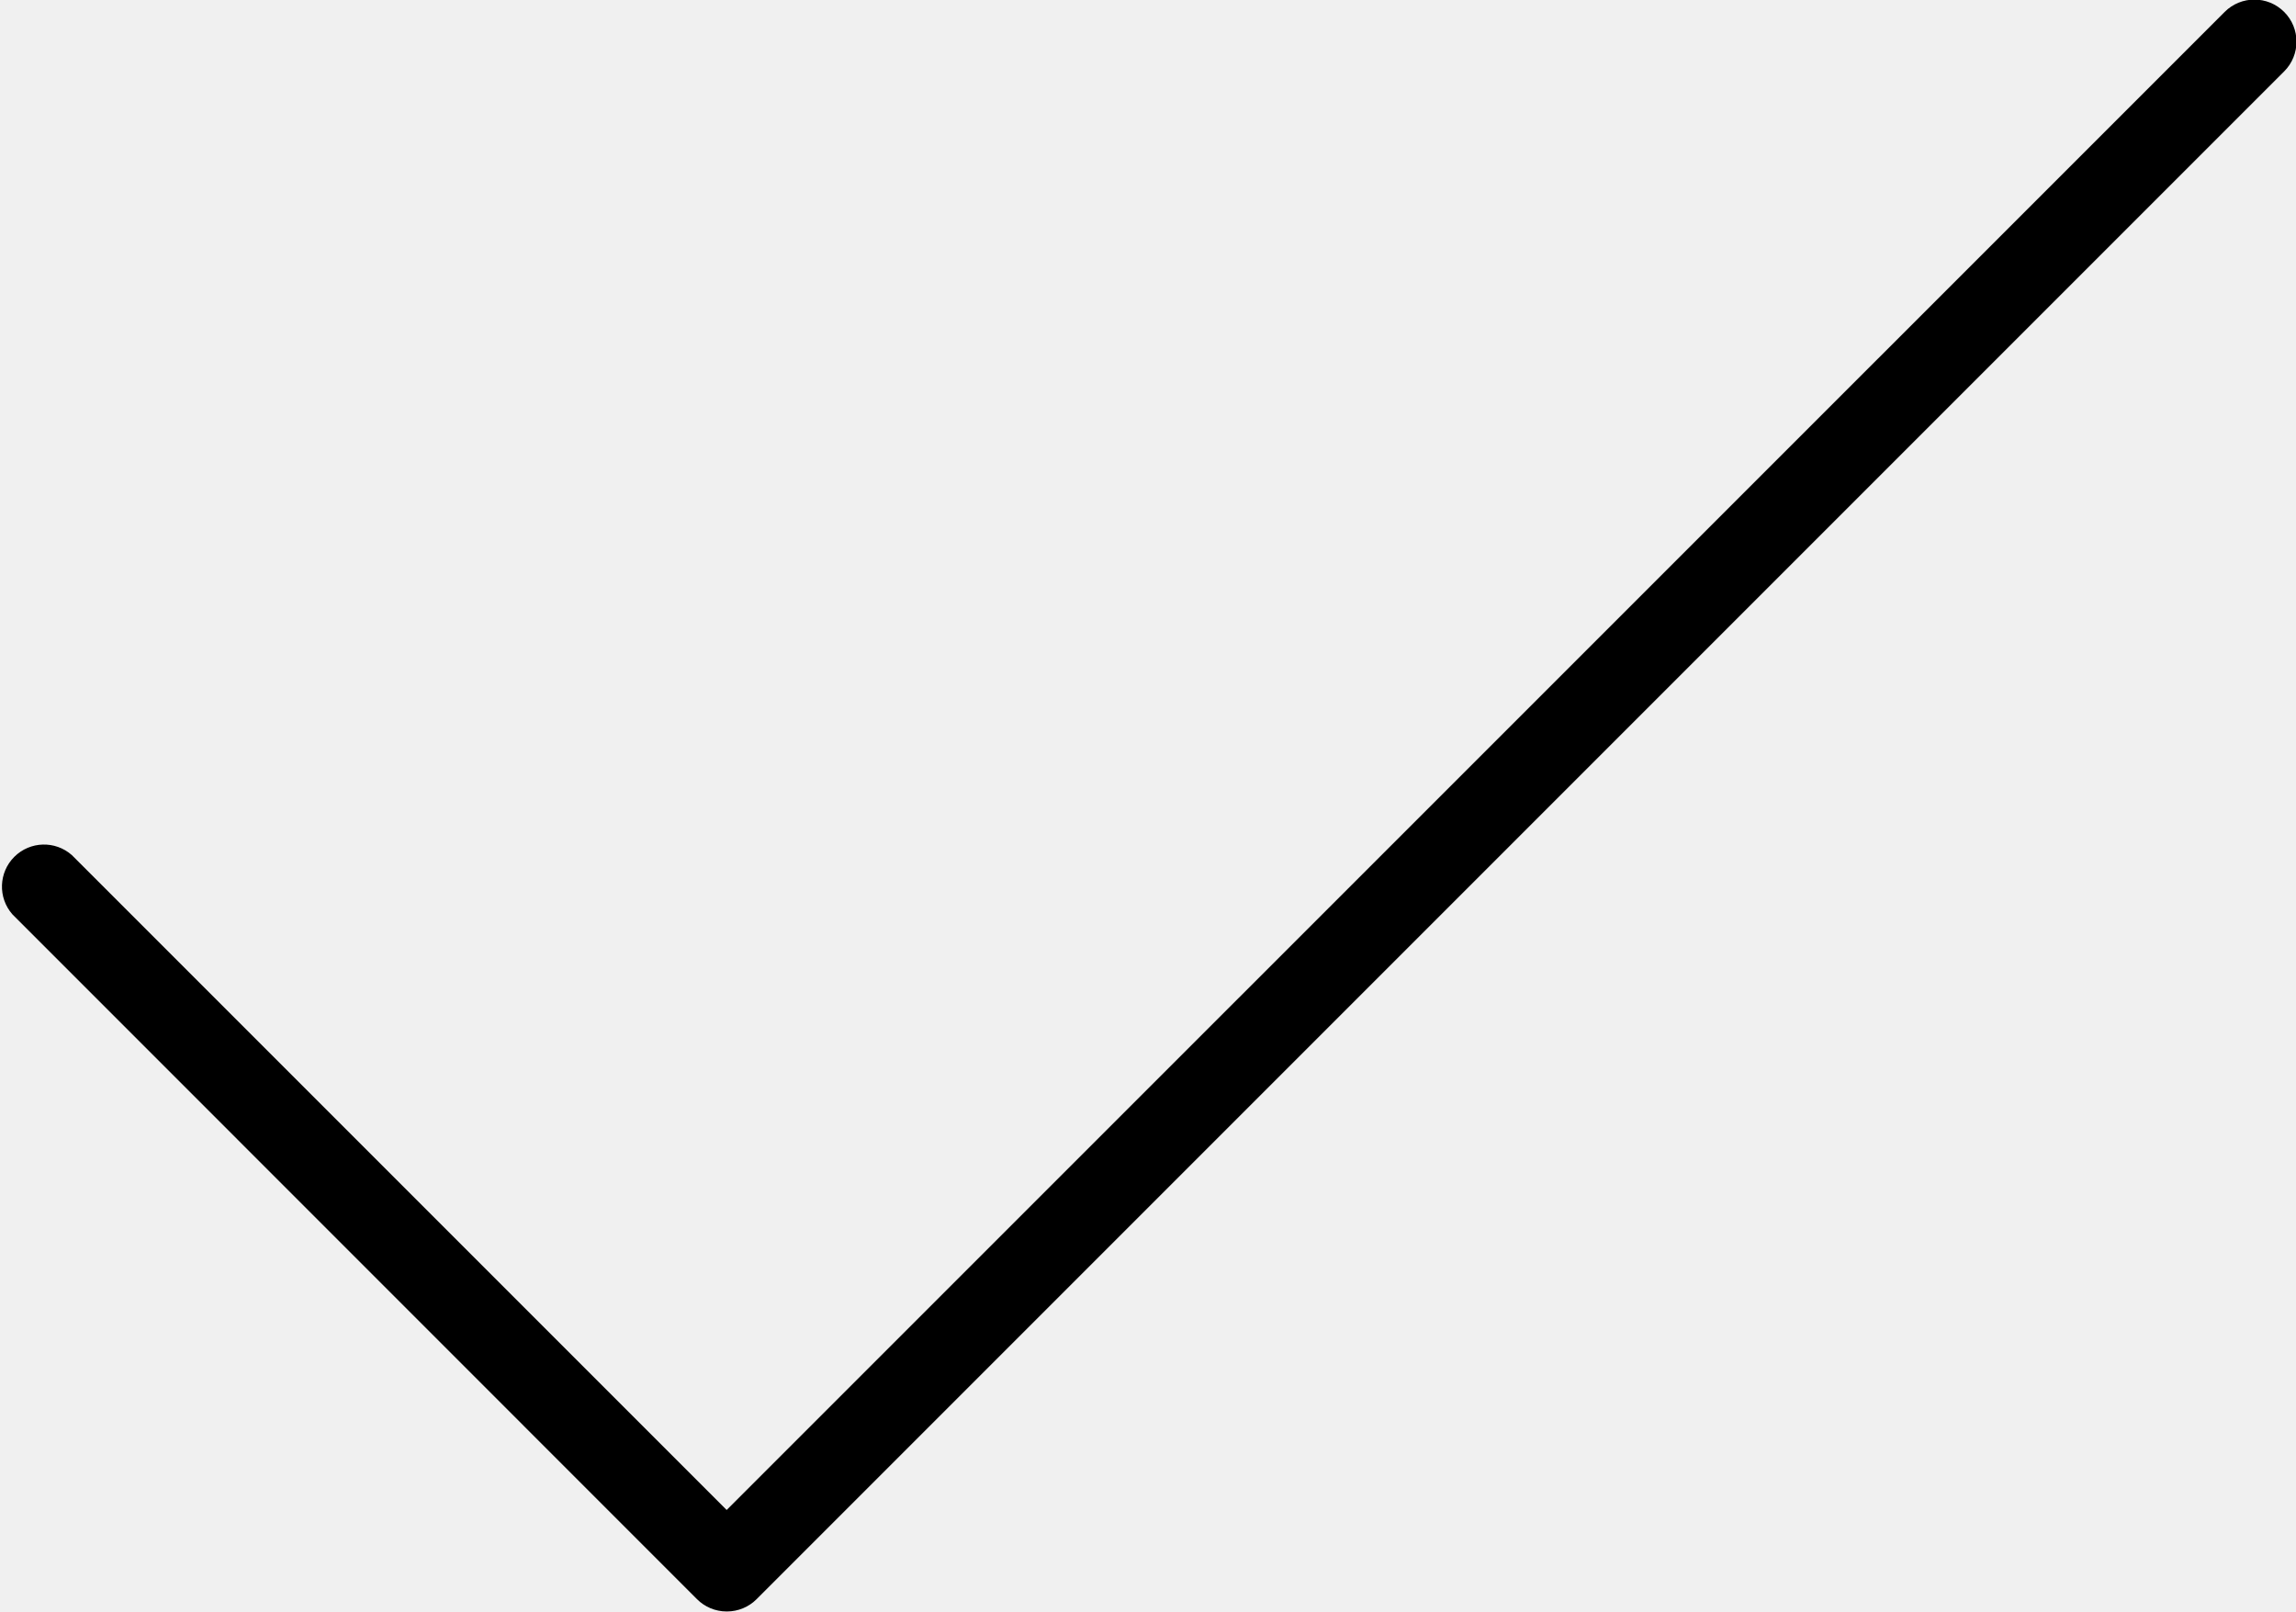
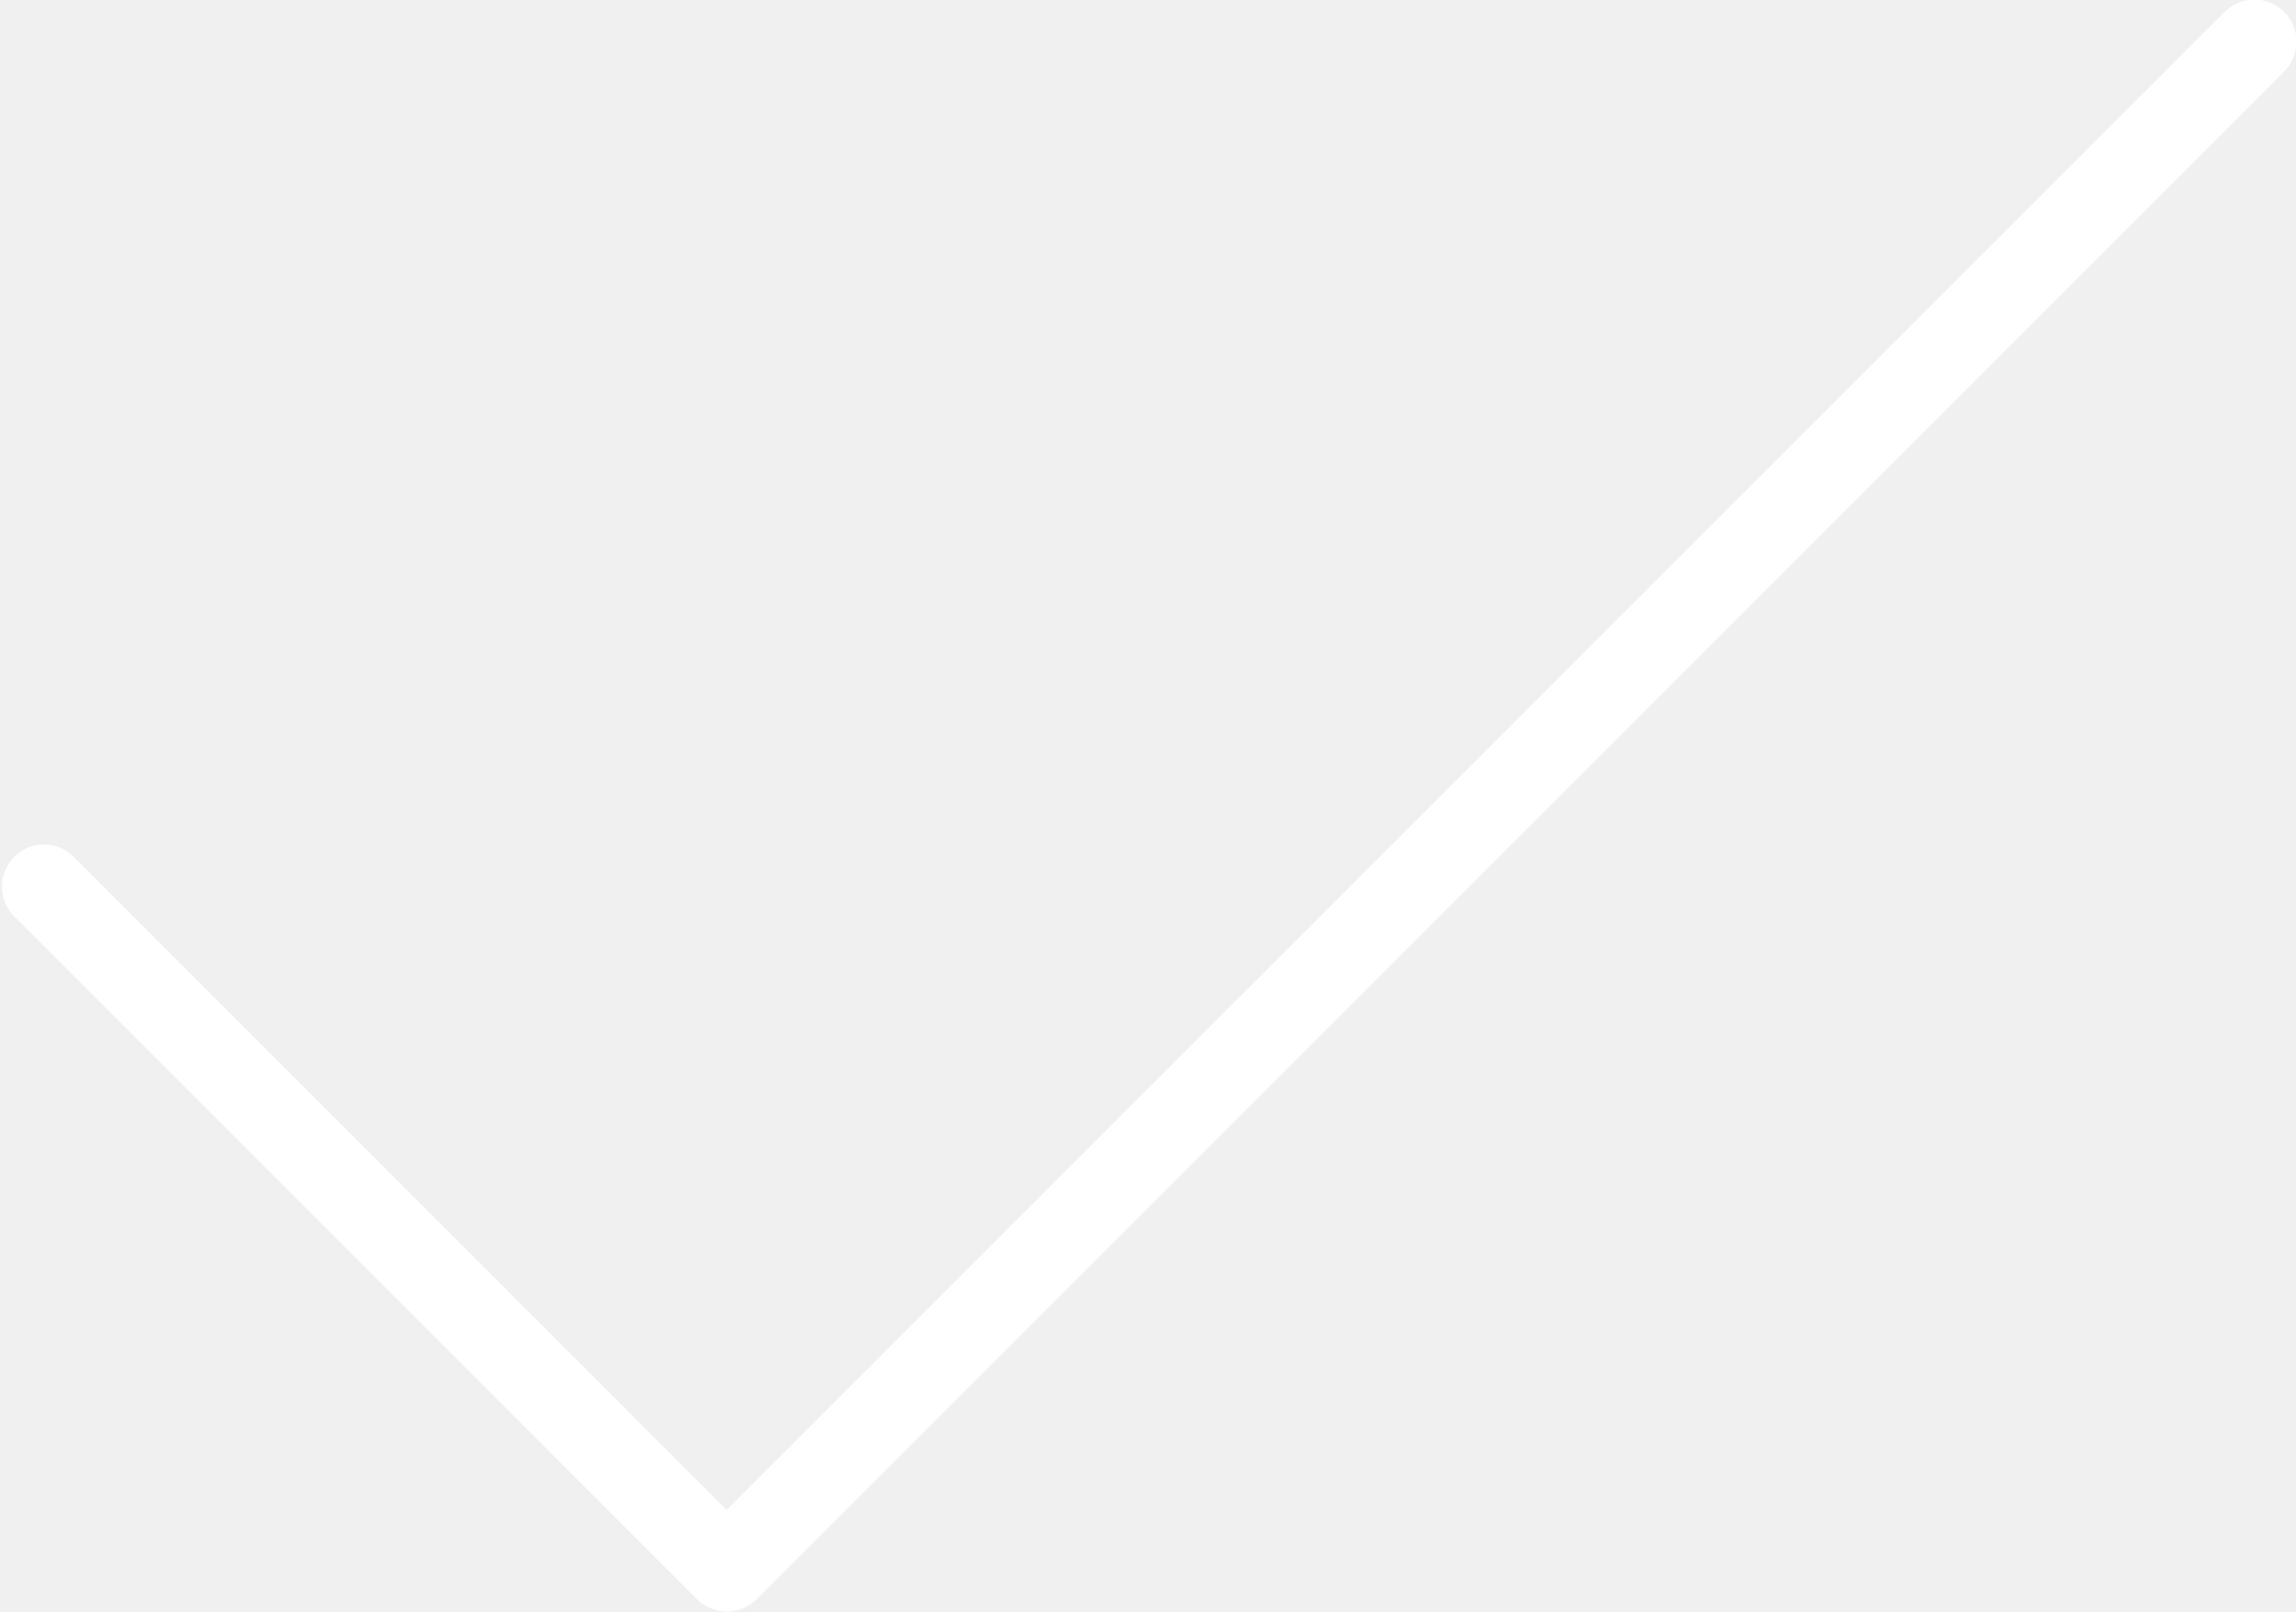
<svg xmlns="http://www.w3.org/2000/svg" id="validate" width="31.995" height="22.453" viewBox="0 0 31.995 22.453">
-   <defs>
-     <linearGradient id="linear-gradient" x1="0.5" x2="0.5" y2="1" gradientUnits="objectBoundingBox">
-       <stop offset="0" stop-color="#cfce29" />
-       <stop offset="1" stop-color="#a1b201" />
-     </linearGradient>
-   </defs>
-   <path id="validate-2" data-name="validate" d="M10.125,27.239h0a.583.583,0,0,1-.414-.172L.171,17.525A.586.586,0,0,1,1,16.7l9.125,9.125L31,4.952a.586.586,0,0,1,.829.829L10.543,27.067a.583.583,0,0,1-.414.172h0Z" transform="translate(0.001 -4.786)" fill="#000" />
+   <path id="validate-2" data-name="validate" d="M10.125,27.239h0a.583.583,0,0,1-.414-.172L.171,17.525A.586.586,0,0,1,1,16.7l9.125,9.125L31,4.952a.586.586,0,0,1,.829.829L10.543,27.067a.583.583,0,0,1-.414.172h0Z" transform="translate(0.001 -4.786)" fill="#fff" />
</svg>
